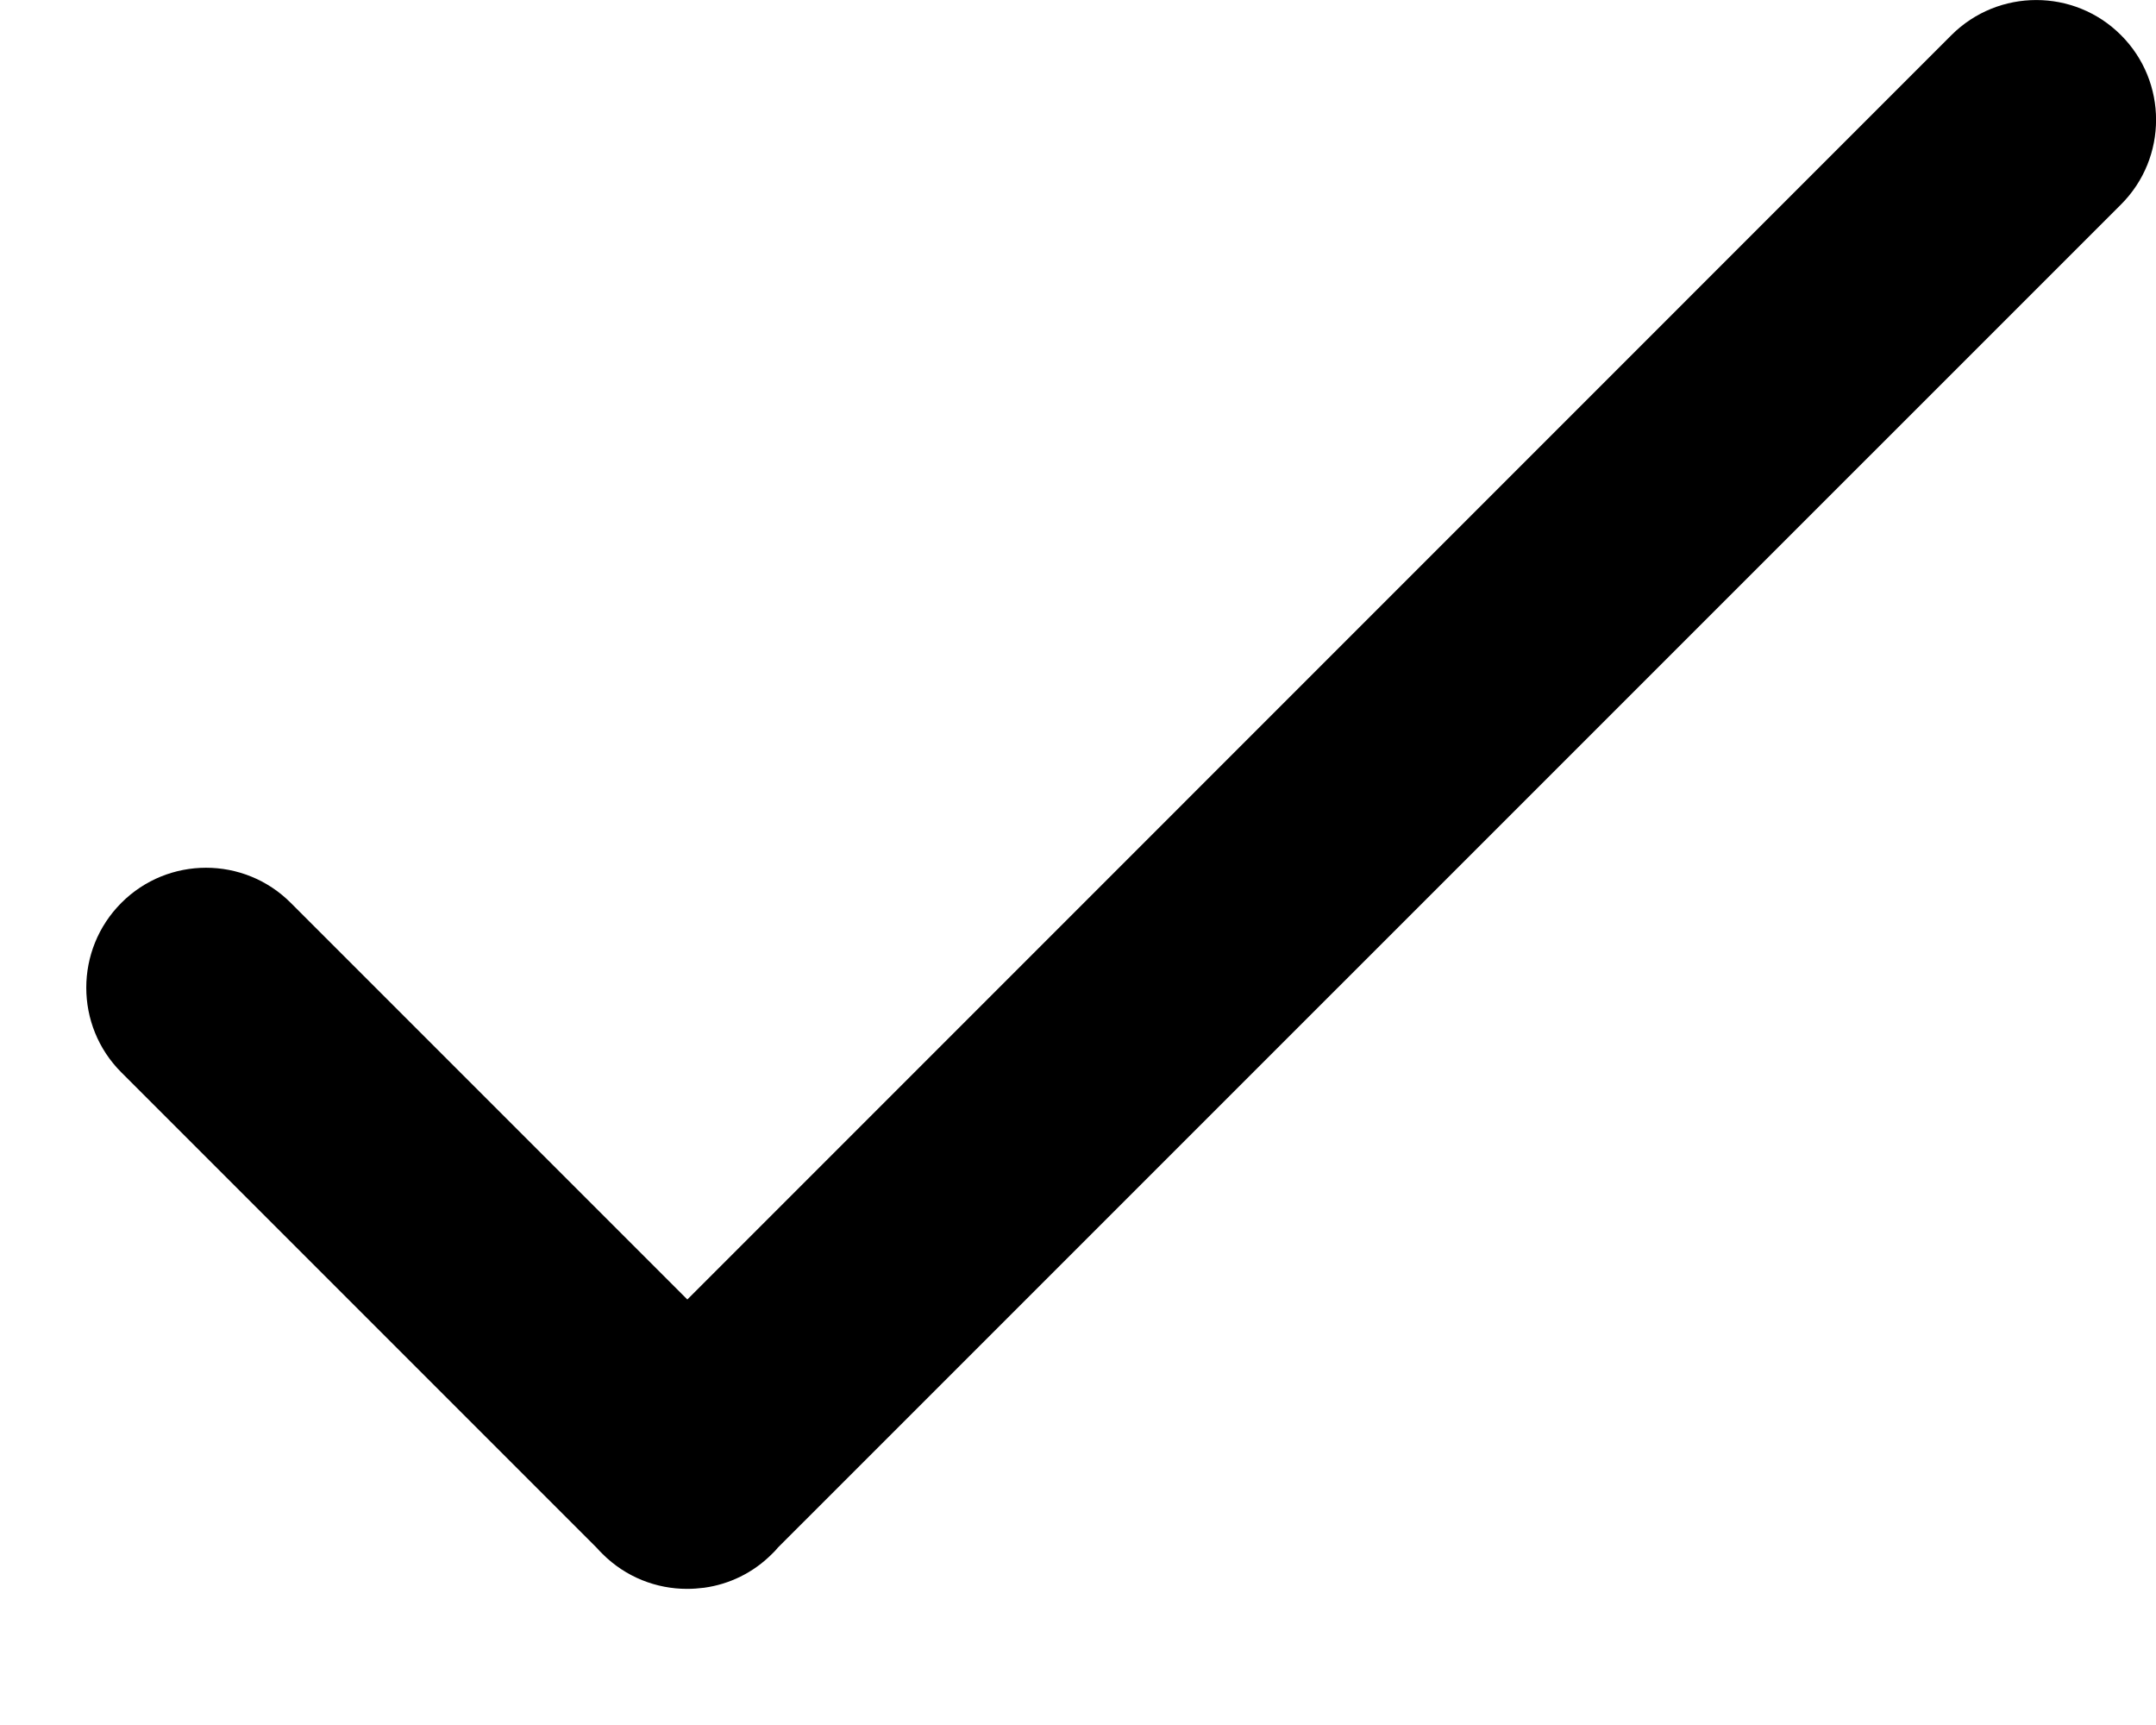
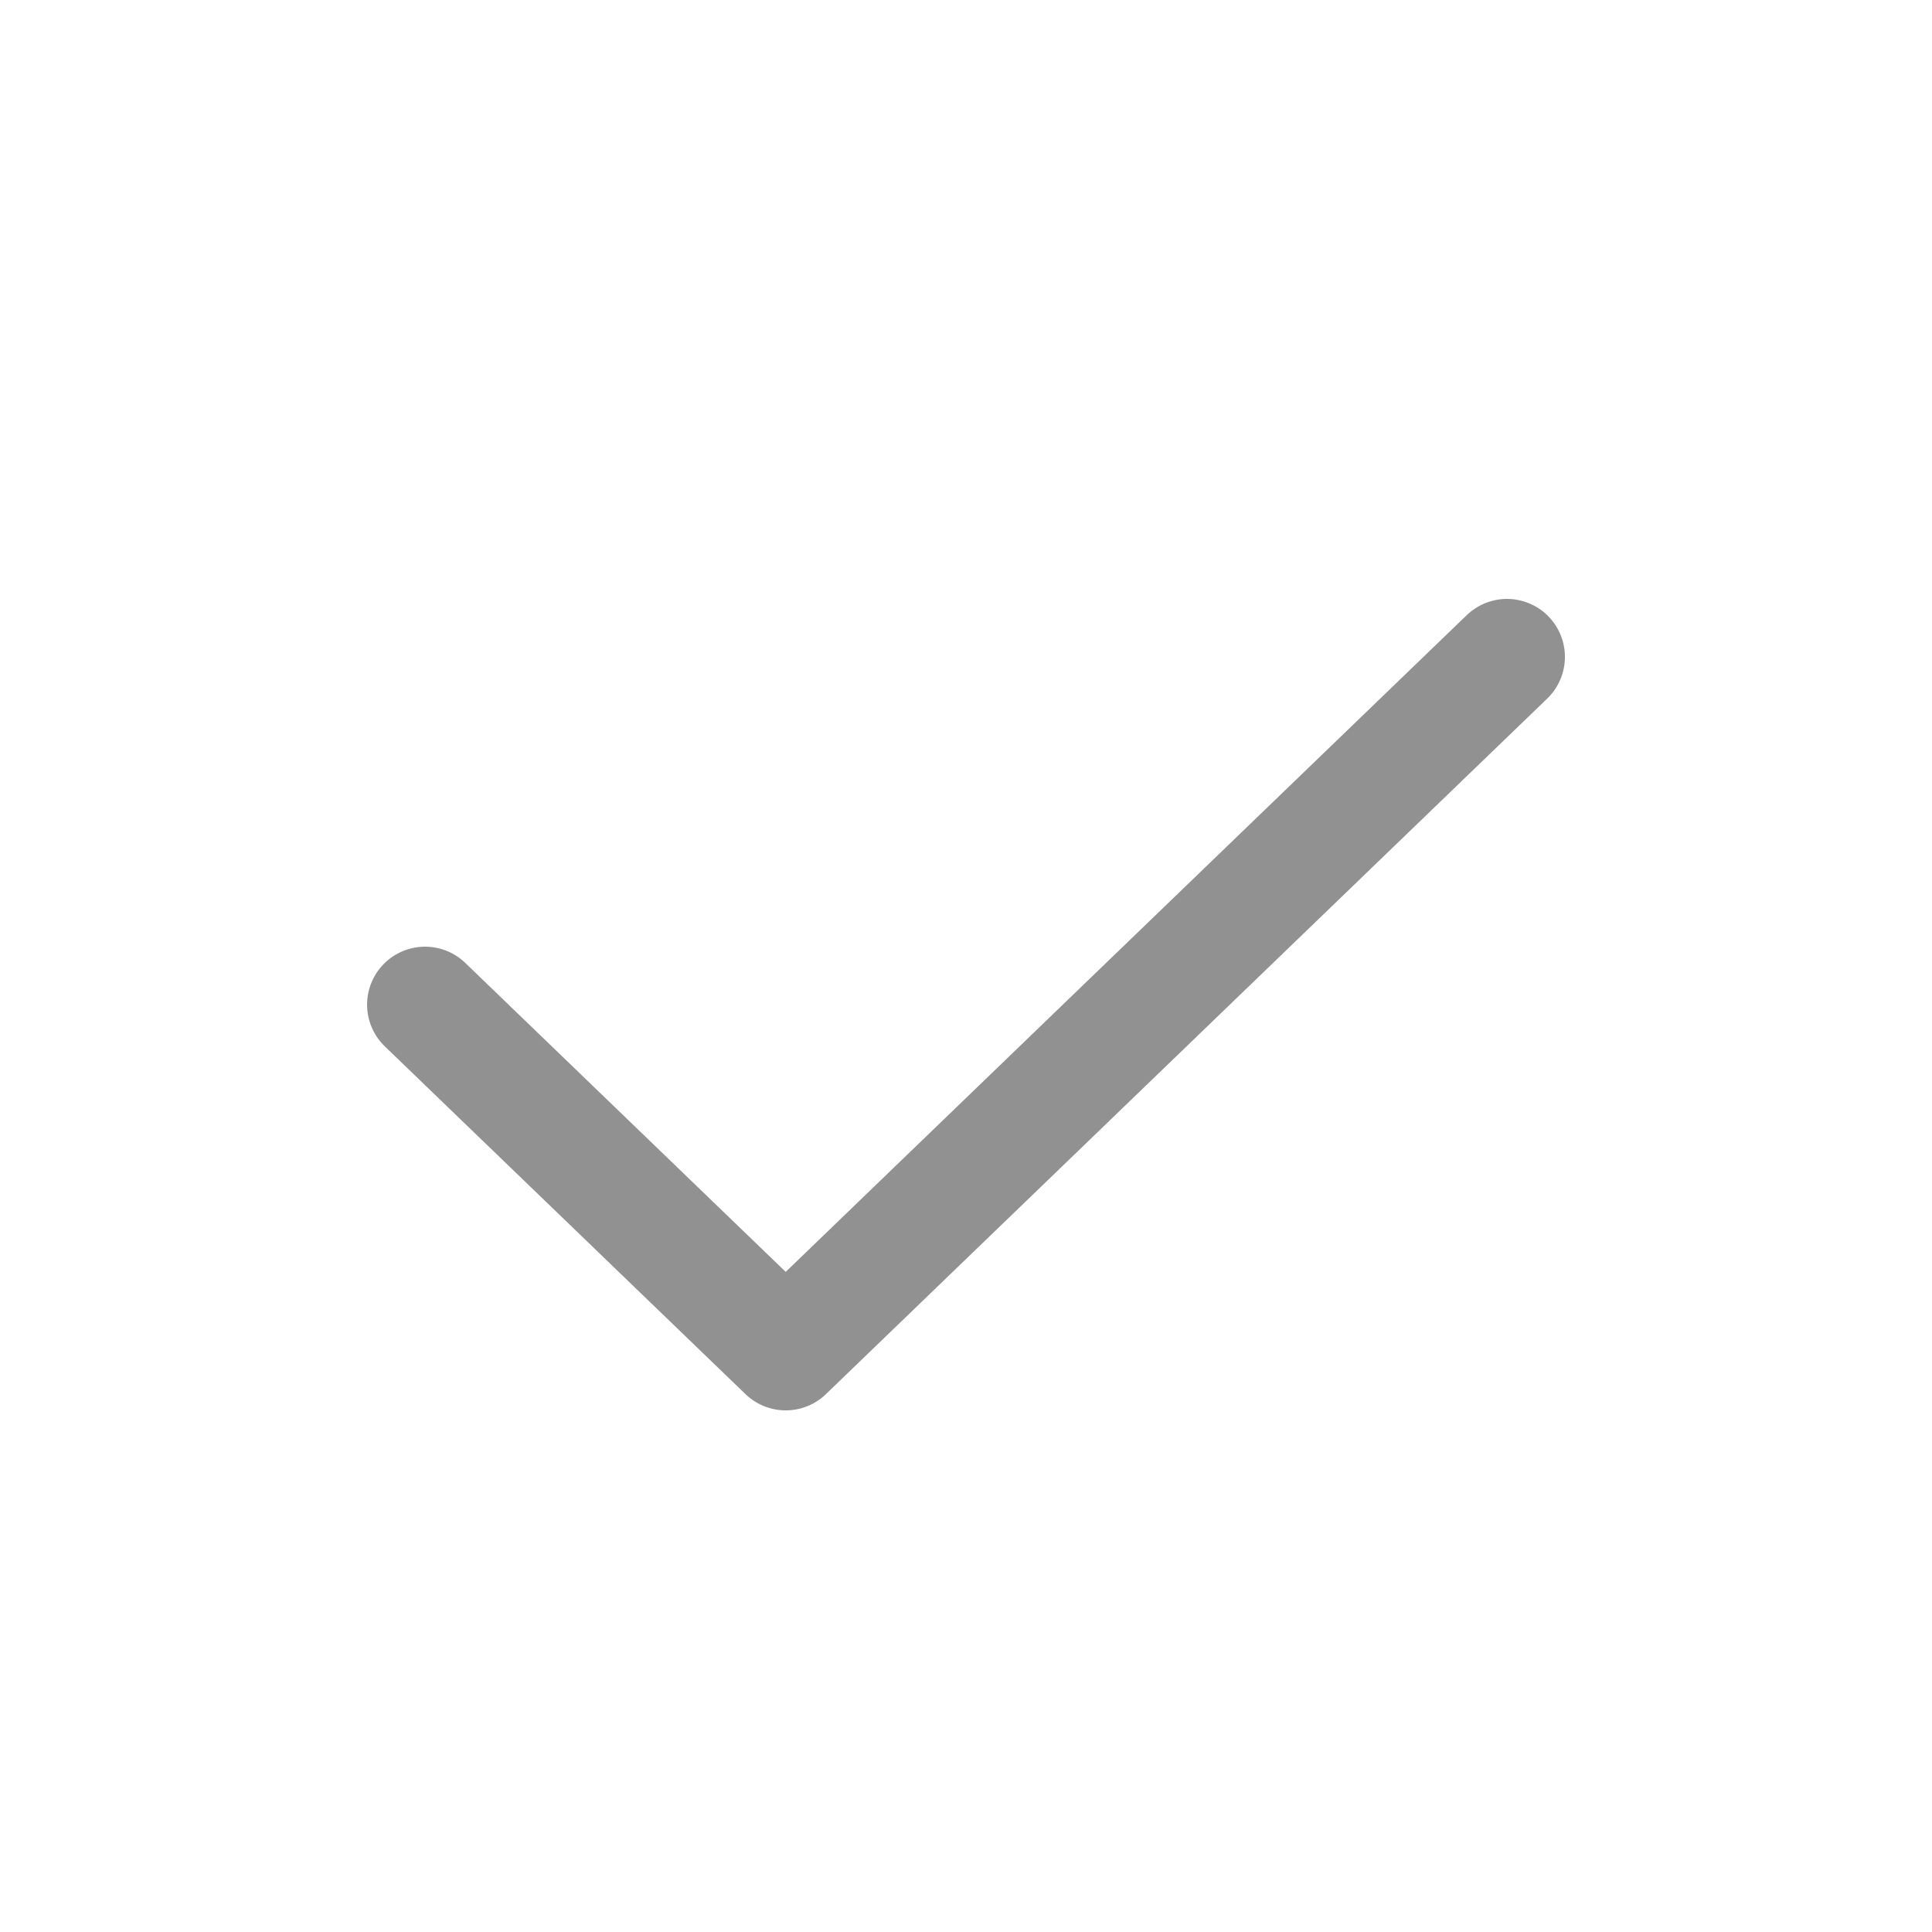
- <svg xmlns="http://www.w3.org/2000/svg" width="15" height="12" viewBox="0 0 15 12" fill="none">
-   <path fill-rule="evenodd" clip-rule="evenodd" d="M14.756 1.423C15.082 1.098 15.082 0.569 14.756 0.244C14.431 -0.081 13.903 -0.081 13.577 0.244L4.782 9.04L2.023 6.281C1.698 5.955 1.169 5.955 0.844 6.281C0.519 6.607 0.519 7.135 0.844 7.46L4.151 10.767C4.164 10.781 4.177 10.796 4.191 10.809C4.354 10.972 4.567 11.053 4.78 11.053C4.82 11.053 4.86 11.05 4.9 11.045C5.073 11.021 5.24 10.942 5.372 10.809C5.386 10.796 5.4 10.781 5.412 10.766L14.756 1.423Z" fill="currentColor" />
+ <svg xmlns="http://www.w3.org/2000/svg" width="24px" height="24px" viewBox="0 -0.5 25 25" fill="none">
+   <g id="SVGRepo_bgCarrier" stroke-width="0" />
+   <g id="SVGRepo_tracerCarrier" stroke-linecap="round" stroke-linejoin="round" />
+   <g id="SVGRepo_iconCarrier">
+     <path d="M5.5 12.5L10.167 17L19.5 8" stroke="#919191" stroke-width="1.5" stroke-linecap="round" stroke-linejoin="round" />
+   </g>
</svg>
